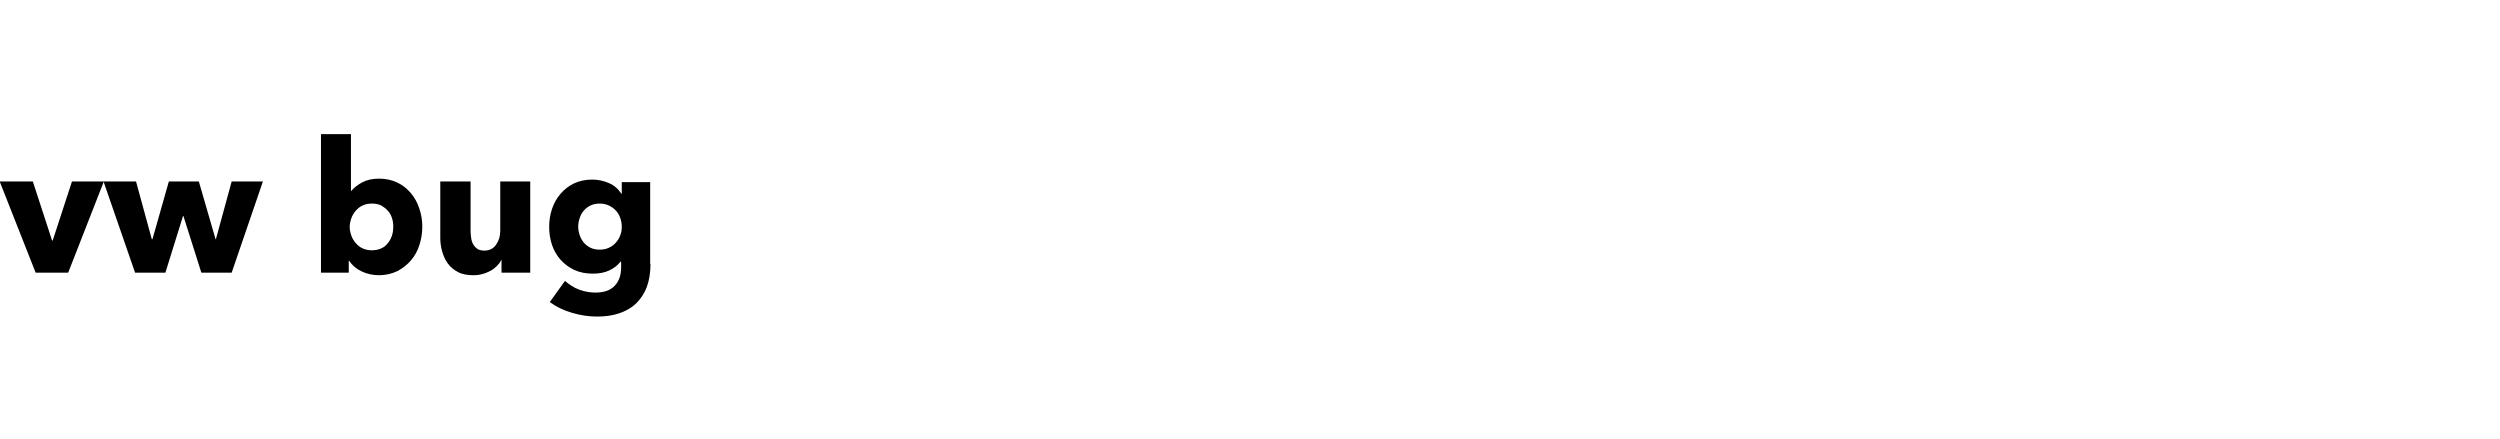
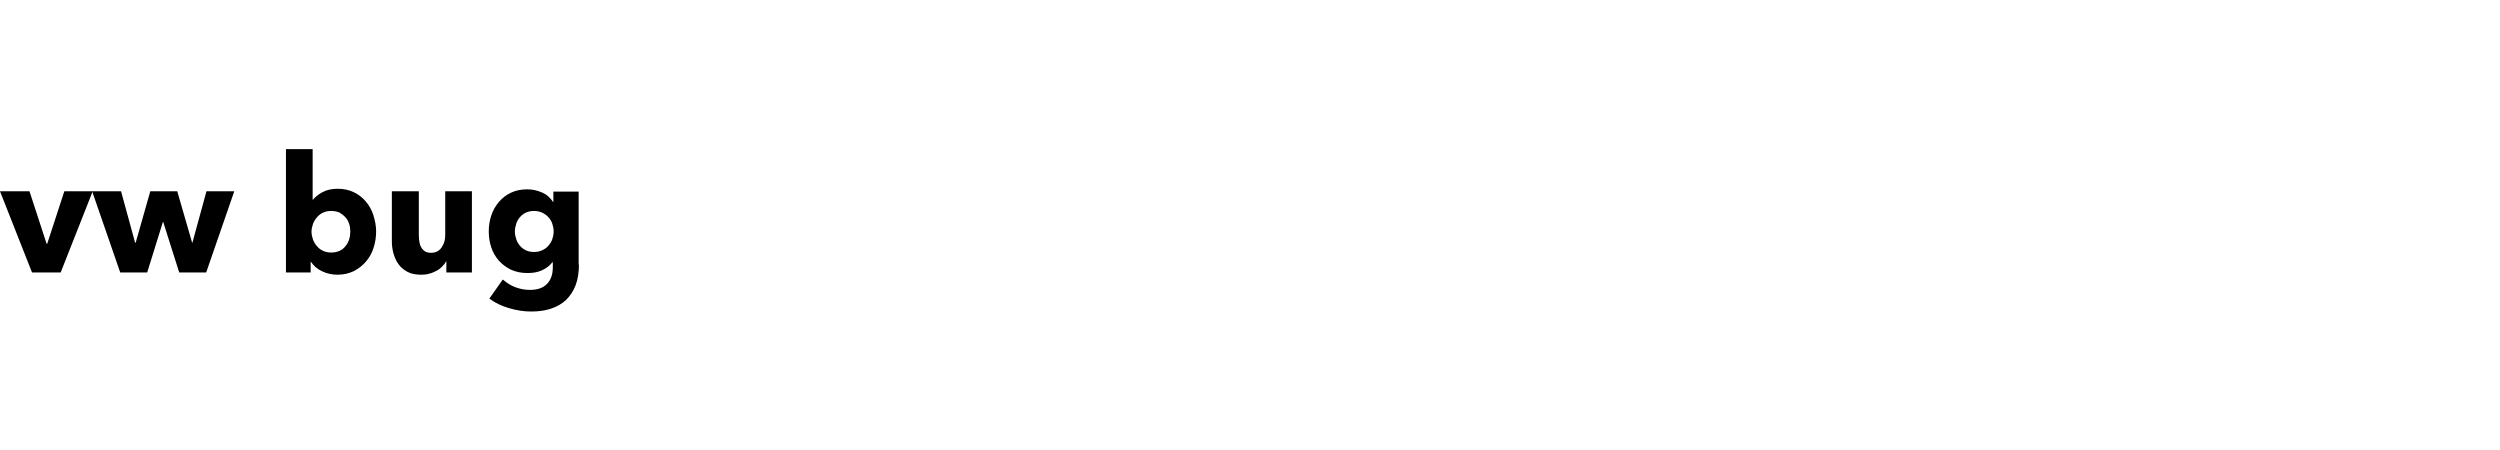
- <svg xmlns="http://www.w3.org/2000/svg" version="1.1" id="svg56" x="0px" y="0px" viewBox="0 0 792.1 138.8" style="enable-background:new 0 0 792.1 138.8;" xml:space="preserve">
+ <svg xmlns="http://www.w3.org/2000/svg" version="1.1" id="svg56" x="0px" y="0px" viewBox="0 0 890 160" style="enable-background:new 0 0 890 160;" xml:space="preserve">
  <style type="text/css">
	.st0{enable-background:new    ;}
</style>
  <g class="st0">
-     <path d="M21.6,86.4H11.3L-0.1,57.5h10.5l6.1,18.7h0.2l6.1-18.7h10.1L21.6,86.4z" />
-     <path d="M73.4,86.4h-9.6l-5.7-18H58l-5.6,18h-9.6l-10-28.9h10.3l5,18.3h0.2l5.2-18.3H63l5.3,18.3h0.1l5-18.3h9.9L73.4,86.4z" />
-     <path d="M133.8,71.8c0,2-0.3,3.9-0.9,5.8c-0.6,1.9-1.5,3.5-2.7,4.9c-1.2,1.4-2.6,2.5-4.3,3.4c-1.7,0.8-3.6,1.3-5.8,1.3   c-1.9,0-3.8-0.4-5.5-1.2c-1.7-0.8-3-1.9-4-3.4h-0.1v3.8h-8.8V42.5h9.5v18h0.1c0.8-1,2-1.9,3.4-2.7c1.5-0.8,3.3-1.2,5.4-1.2   c2.1,0,4,0.4,5.7,1.2c1.7,0.8,3.1,1.9,4.3,3.3c1.2,1.4,2.1,3,2.7,4.8C133.5,67.9,133.8,69.8,133.8,71.8z M124.6,71.8   c0-0.9-0.1-1.8-0.4-2.7c-0.3-0.9-0.7-1.7-1.3-2.3c-0.6-0.7-1.3-1.2-2.1-1.7c-0.9-0.4-1.8-0.6-3-0.6c-1.1,0-2,0.2-2.9,0.6   c-0.9,0.4-1.6,1-2.2,1.7c-0.6,0.7-1.1,1.5-1.4,2.4c-0.3,0.9-0.5,1.8-0.5,2.7s0.2,1.8,0.5,2.7c0.3,0.9,0.8,1.7,1.4,2.4   c0.6,0.7,1.3,1.3,2.2,1.7c0.9,0.4,1.8,0.6,2.9,0.6c1.1,0,2.1-0.2,3-0.6c0.9-0.4,1.6-1,2.1-1.7c0.6-0.7,1-1.5,1.3-2.4   C124.5,73.7,124.6,72.7,124.6,71.8z" />
-     <path d="M158.9,86.4v-4h-0.1c-0.3,0.7-0.8,1.3-1.4,1.9c-0.6,0.6-1.2,1.1-2,1.5c-0.8,0.4-1.6,0.8-2.5,1c-0.9,0.3-1.9,0.4-2.9,0.4   c-1.9,0-3.6-0.3-4.9-1c-1.3-0.7-2.4-1.6-3.2-2.7c-0.8-1.1-1.4-2.4-1.8-3.8c-0.4-1.4-0.6-2.9-0.6-4.3V57.5h9.6v15.7   c0,0.8,0.1,1.6,0.2,2.3c0.1,0.7,0.3,1.4,0.7,2c0.3,0.6,0.8,1,1.3,1.4c0.5,0.3,1.3,0.5,2.1,0.5c1.7,0,2.9-0.6,3.8-1.9   s1.3-2.7,1.3-4.4V57.5h9.5v28.9H158.9z" />
-     <path d="M206.1,83.6c0,2.8-0.4,5.3-1.2,7.4s-2,3.8-3.4,5.2c-1.5,1.4-3.3,2.4-5.4,3.1c-2.1,0.7-4.4,1-7,1c-2.6,0-5.2-0.4-7.9-1.2   c-2.7-0.8-5-1.9-7-3.4L179,89c1.4,1.2,2.9,2.2,4.6,2.8c1.7,0.6,3.3,0.9,5,0.9c2.8,0,4.8-0.7,6.2-2.2s2-3.4,2-5.9v-1.7h-0.2   c-0.9,1.2-2.1,2.1-3.6,2.8s-3.2,1-5.2,1c-2.2,0-4.2-0.4-5.9-1.2c-1.7-0.8-3.1-1.9-4.3-3.2c-1.2-1.4-2.1-2.9-2.7-4.7   c-0.6-1.8-0.9-3.7-0.9-5.7c0-2,0.3-3.9,0.9-5.7c0.6-1.8,1.5-3.4,2.7-4.8c1.2-1.4,2.6-2.5,4.3-3.3c1.7-0.8,3.6-1.2,5.8-1.2   c1.8,0,3.6,0.4,5.2,1.1c1.7,0.7,3,1.9,4,3.4h0.1v-3.7h9V83.6z M197,71.8c0-1-0.2-1.9-0.5-2.8c-0.3-0.9-0.8-1.7-1.4-2.3   c-0.6-0.7-1.4-1.2-2.2-1.6c-0.9-0.4-1.8-0.6-2.9-0.6c-1.1,0-2,0.2-2.9,0.6c-0.8,0.4-1.5,0.9-2.1,1.6c-0.6,0.7-1,1.4-1.3,2.3   c-0.3,0.9-0.5,1.8-0.5,2.8c0,1,0.2,1.9,0.5,2.8c0.3,0.9,0.8,1.7,1.3,2.3c0.6,0.7,1.3,1.2,2.1,1.6c0.8,0.4,1.8,0.6,2.9,0.6   c1.1,0,2.1-0.2,2.9-0.6c0.9-0.4,1.6-0.9,2.2-1.6c0.6-0.7,1.1-1.4,1.4-2.3C196.9,73.7,197,72.8,197,71.8z" />
+     <path d="M21.6,97H11.4L0,68.1h10.5l6.1,18.7h0.2l6.1-18.7H33L21.6,97z" />
+     <path d="M73.4,97h-9.6l-5.7-18h-0.1l-5.6,18h-9.6l-10-28.9h10.3l5,18.3h0.2l5.2-18.3h9.6l5.3,18.3h0.1l5-18.3h9.9L73.4,97z" />
+     <path d="M133.9,82.4c0,2-0.3,3.9-0.9,5.8c-0.6,1.9-1.5,3.5-2.7,4.9c-1.2,1.4-2.6,2.5-4.3,3.4c-1.7,0.8-3.6,1.3-5.8,1.3   c-1.9,0-3.8-0.4-5.5-1.2c-1.7-0.8-3-1.9-4-3.4h-0.1V97h-8.8V53.1h9.5v18h0.1c0.8-1,2-1.9,3.4-2.7c1.5-0.8,3.3-1.2,5.4-1.2   c2.1,0,4,0.4,5.7,1.2c1.7,0.8,3.1,1.9,4.3,3.3c1.2,1.4,2.1,3,2.7,4.8C133.5,78.5,133.9,80.4,133.9,82.4z M124.7,82.4   c0-0.9-0.1-1.8-0.4-2.7c-0.3-0.9-0.7-1.7-1.3-2.3c-0.6-0.7-1.3-1.2-2.1-1.7c-0.9-0.4-1.8-0.6-3-0.6c-1.1,0-2,0.2-2.9,0.6   c-0.9,0.4-1.6,1-2.2,1.7c-0.6,0.7-1.1,1.5-1.4,2.4c-0.3,0.9-0.5,1.8-0.5,2.7s0.2,1.8,0.5,2.7c0.3,0.9,0.8,1.7,1.4,2.4   c0.6,0.7,1.3,1.3,2.2,1.7c0.9,0.4,1.8,0.6,2.9,0.6c1.1,0,2.1-0.2,3-0.6c0.9-0.4,1.6-1,2.1-1.7c0.6-0.7,1-1.5,1.3-2.4   C124.6,84.3,124.7,83.3,124.7,82.4z" />
+     <path d="M158.9,97v-4h-0.1c-0.3,0.7-0.8,1.3-1.4,1.9c-0.6,0.6-1.2,1.1-2,1.5c-0.8,0.4-1.6,0.8-2.5,1c-0.9,0.3-1.9,0.4-2.9,0.4   c-1.9,0-3.6-0.3-4.9-1c-1.3-0.7-2.4-1.6-3.2-2.7c-0.8-1.1-1.4-2.4-1.8-3.8c-0.4-1.4-0.6-2.9-0.6-4.3V68.1h9.6v15.7   c0,0.8,0.1,1.6,0.2,2.3c0.1,0.7,0.3,1.4,0.7,2c0.3,0.6,0.8,1,1.3,1.4c0.5,0.3,1.3,0.5,2.1,0.5c1.7,0,2.9-0.6,3.8-1.9   s1.3-2.7,1.3-4.4V68.1h9.5V97H158.9z" />
+     <path d="M206.1,94.2c0,2.8-0.4,5.3-1.2,7.4s-2,3.8-3.4,5.2c-1.5,1.4-3.3,2.4-5.4,3.1c-2.1,0.7-4.4,1-7,1c-2.6,0-5.2-0.4-7.9-1.2   c-2.7-0.8-5-1.9-7-3.4l4.8-6.8c1.4,1.2,2.9,2.2,4.6,2.8c1.7,0.6,3.3,0.9,5,0.9c2.8,0,4.8-0.7,6.2-2.2s2-3.4,2-5.9v-1.7h-0.2   c-0.9,1.2-2.1,2.1-3.6,2.8s-3.2,1-5.2,1c-2.2,0-4.2-0.4-5.9-1.2c-1.7-0.8-3.1-1.9-4.3-3.2c-1.2-1.4-2.1-2.9-2.7-4.7   c-0.6-1.8-0.9-3.7-0.9-5.7c0-2,0.3-3.9,0.9-5.7c0.6-1.8,1.5-3.4,2.7-4.8c1.2-1.4,2.6-2.5,4.3-3.3c1.7-0.8,3.6-1.2,5.8-1.2   c1.8,0,3.6,0.4,5.2,1.1c1.7,0.7,3,1.9,4,3.4h0.1v-3.7h9V94.2z M197.1,82.4c0-1-0.2-1.9-0.5-2.8c-0.3-0.9-0.8-1.7-1.4-2.3   c-0.6-0.7-1.4-1.2-2.2-1.6c-0.9-0.4-1.8-0.6-2.9-0.6c-1.1,0-2,0.2-2.9,0.6c-0.8,0.4-1.5,0.9-2.1,1.6c-0.6,0.7-1,1.4-1.3,2.3   c-0.3,0.9-0.5,1.8-0.5,2.8c0,1,0.2,1.9,0.5,2.8c0.3,0.9,0.8,1.7,1.3,2.3c0.6,0.7,1.3,1.2,2.1,1.6c0.8,0.4,1.8,0.6,2.9,0.6   c1.1,0,2.1-0.2,2.9-0.6c0.9-0.4,1.6-0.9,2.2-1.6c0.6-0.7,1.1-1.4,1.4-2.3C196.9,84.3,197.1,83.4,197.1,82.4z" />
  </g>
</svg>
